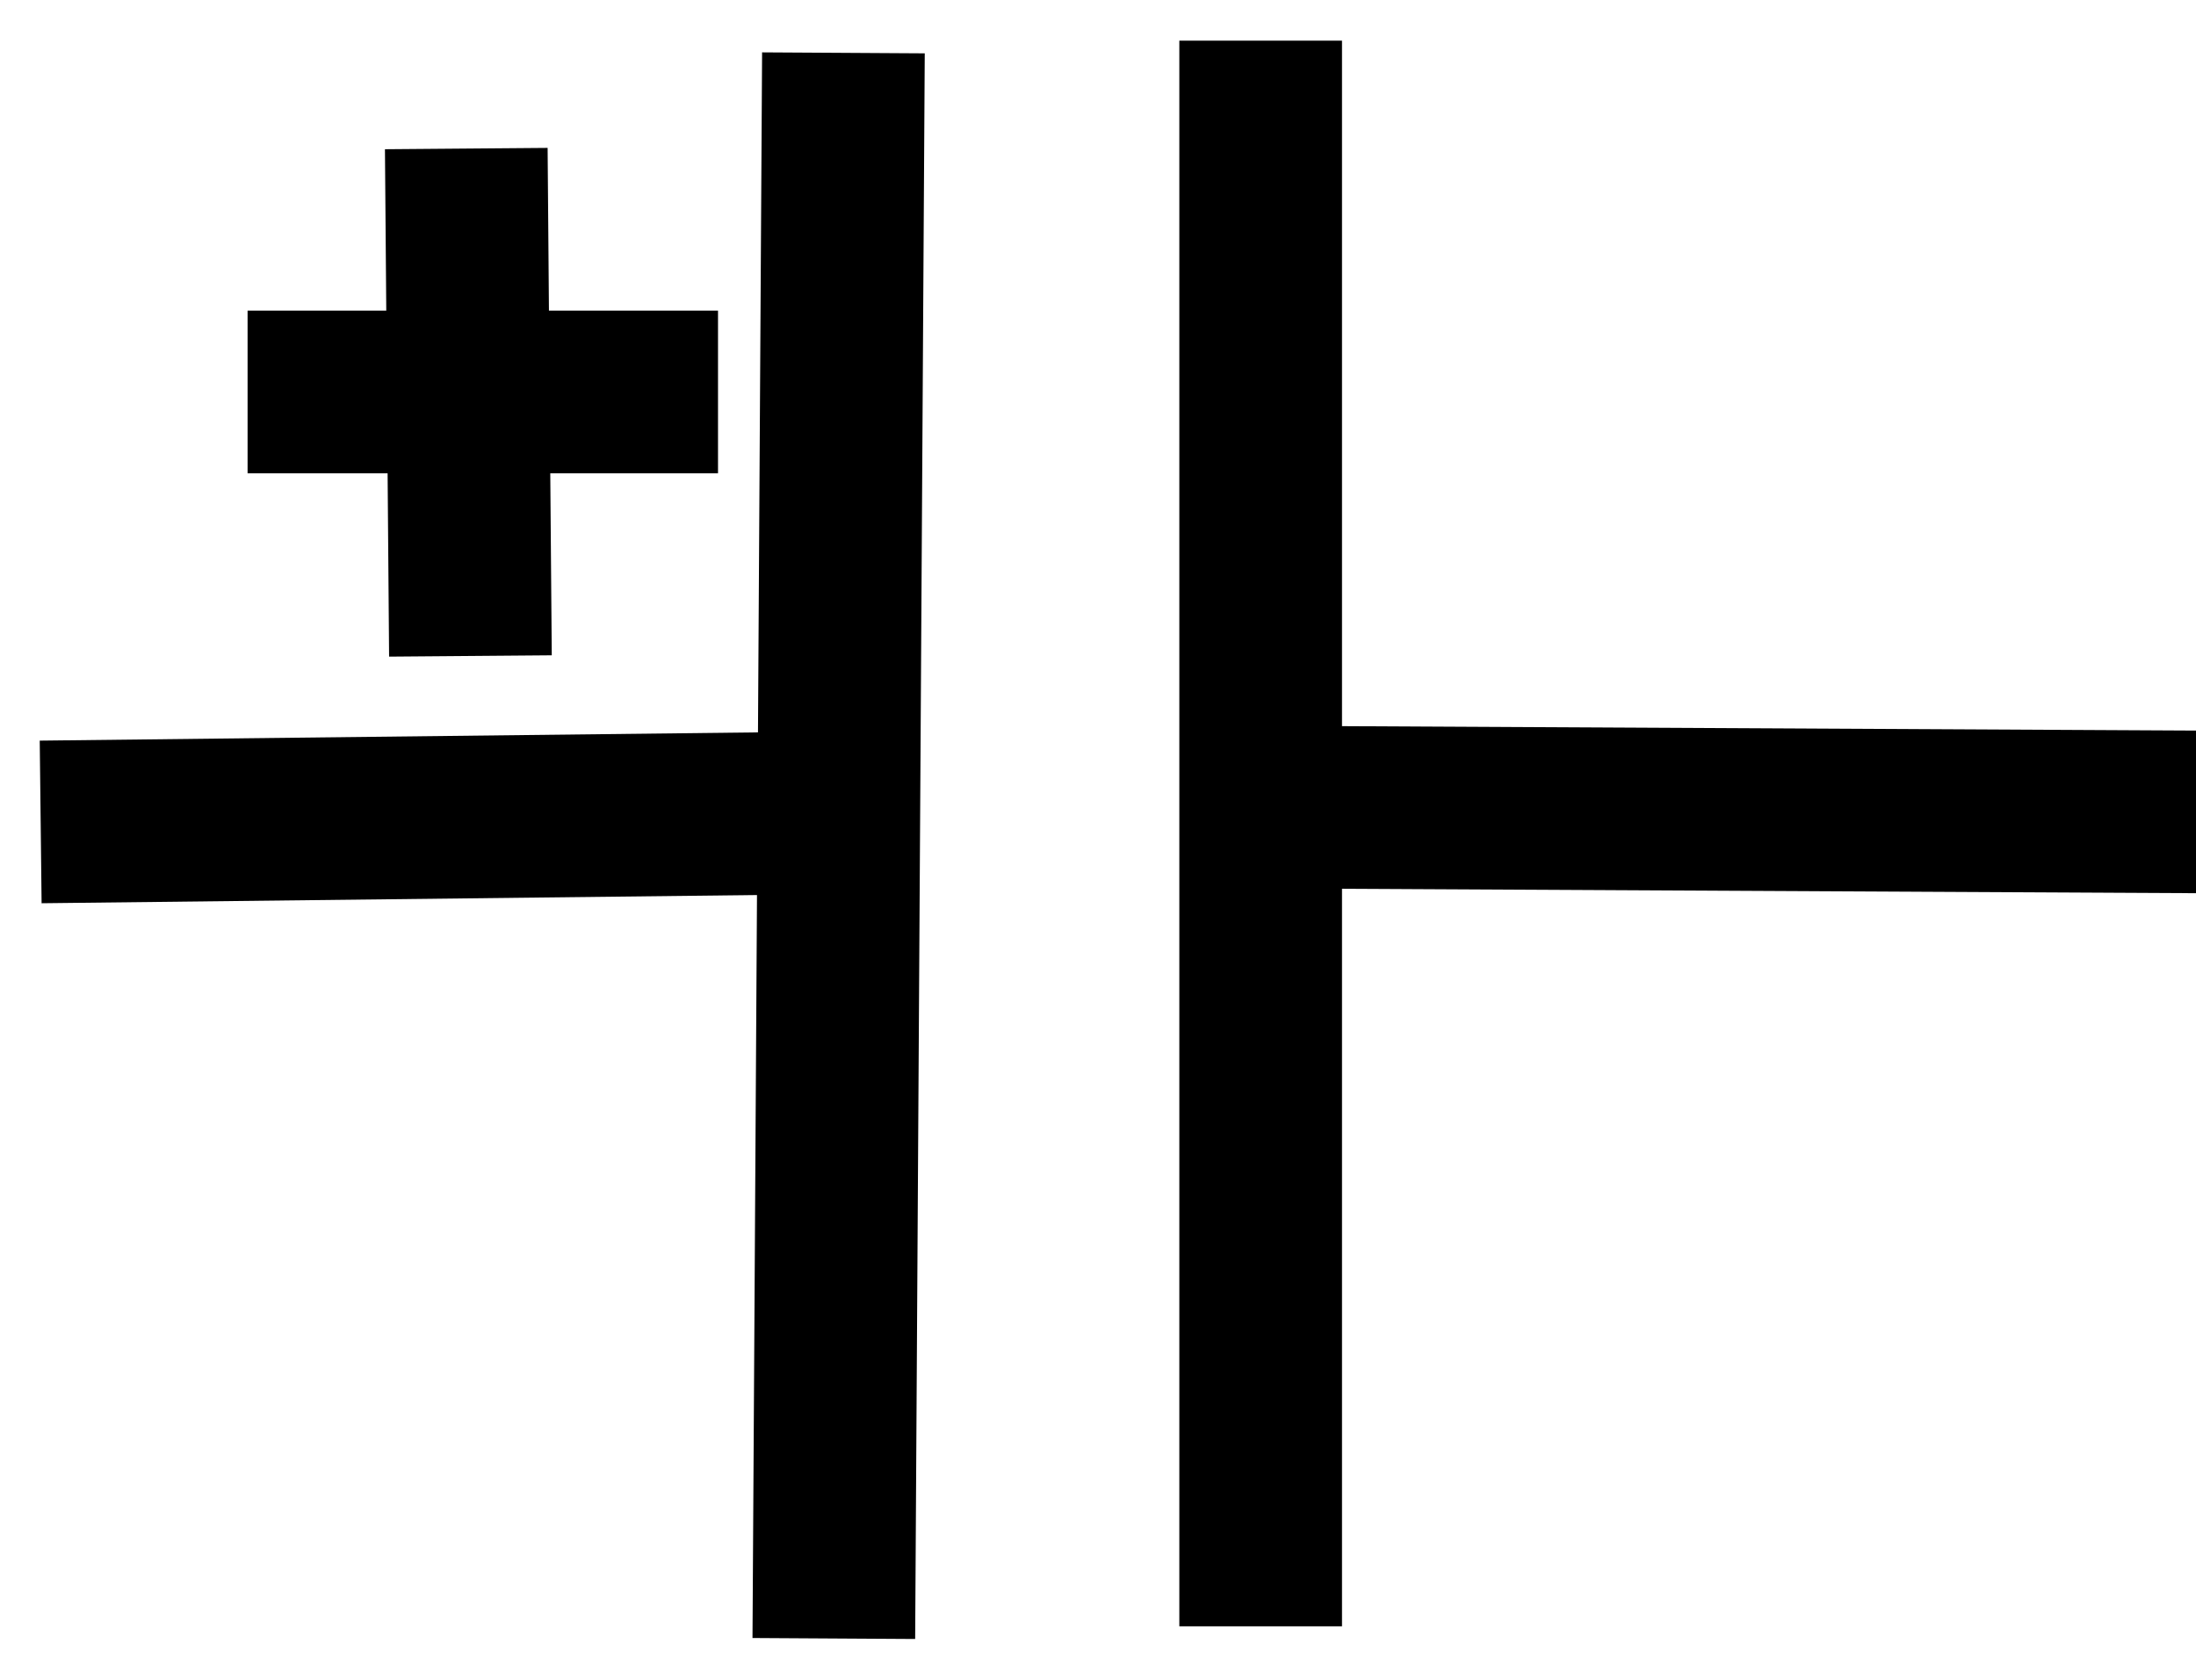
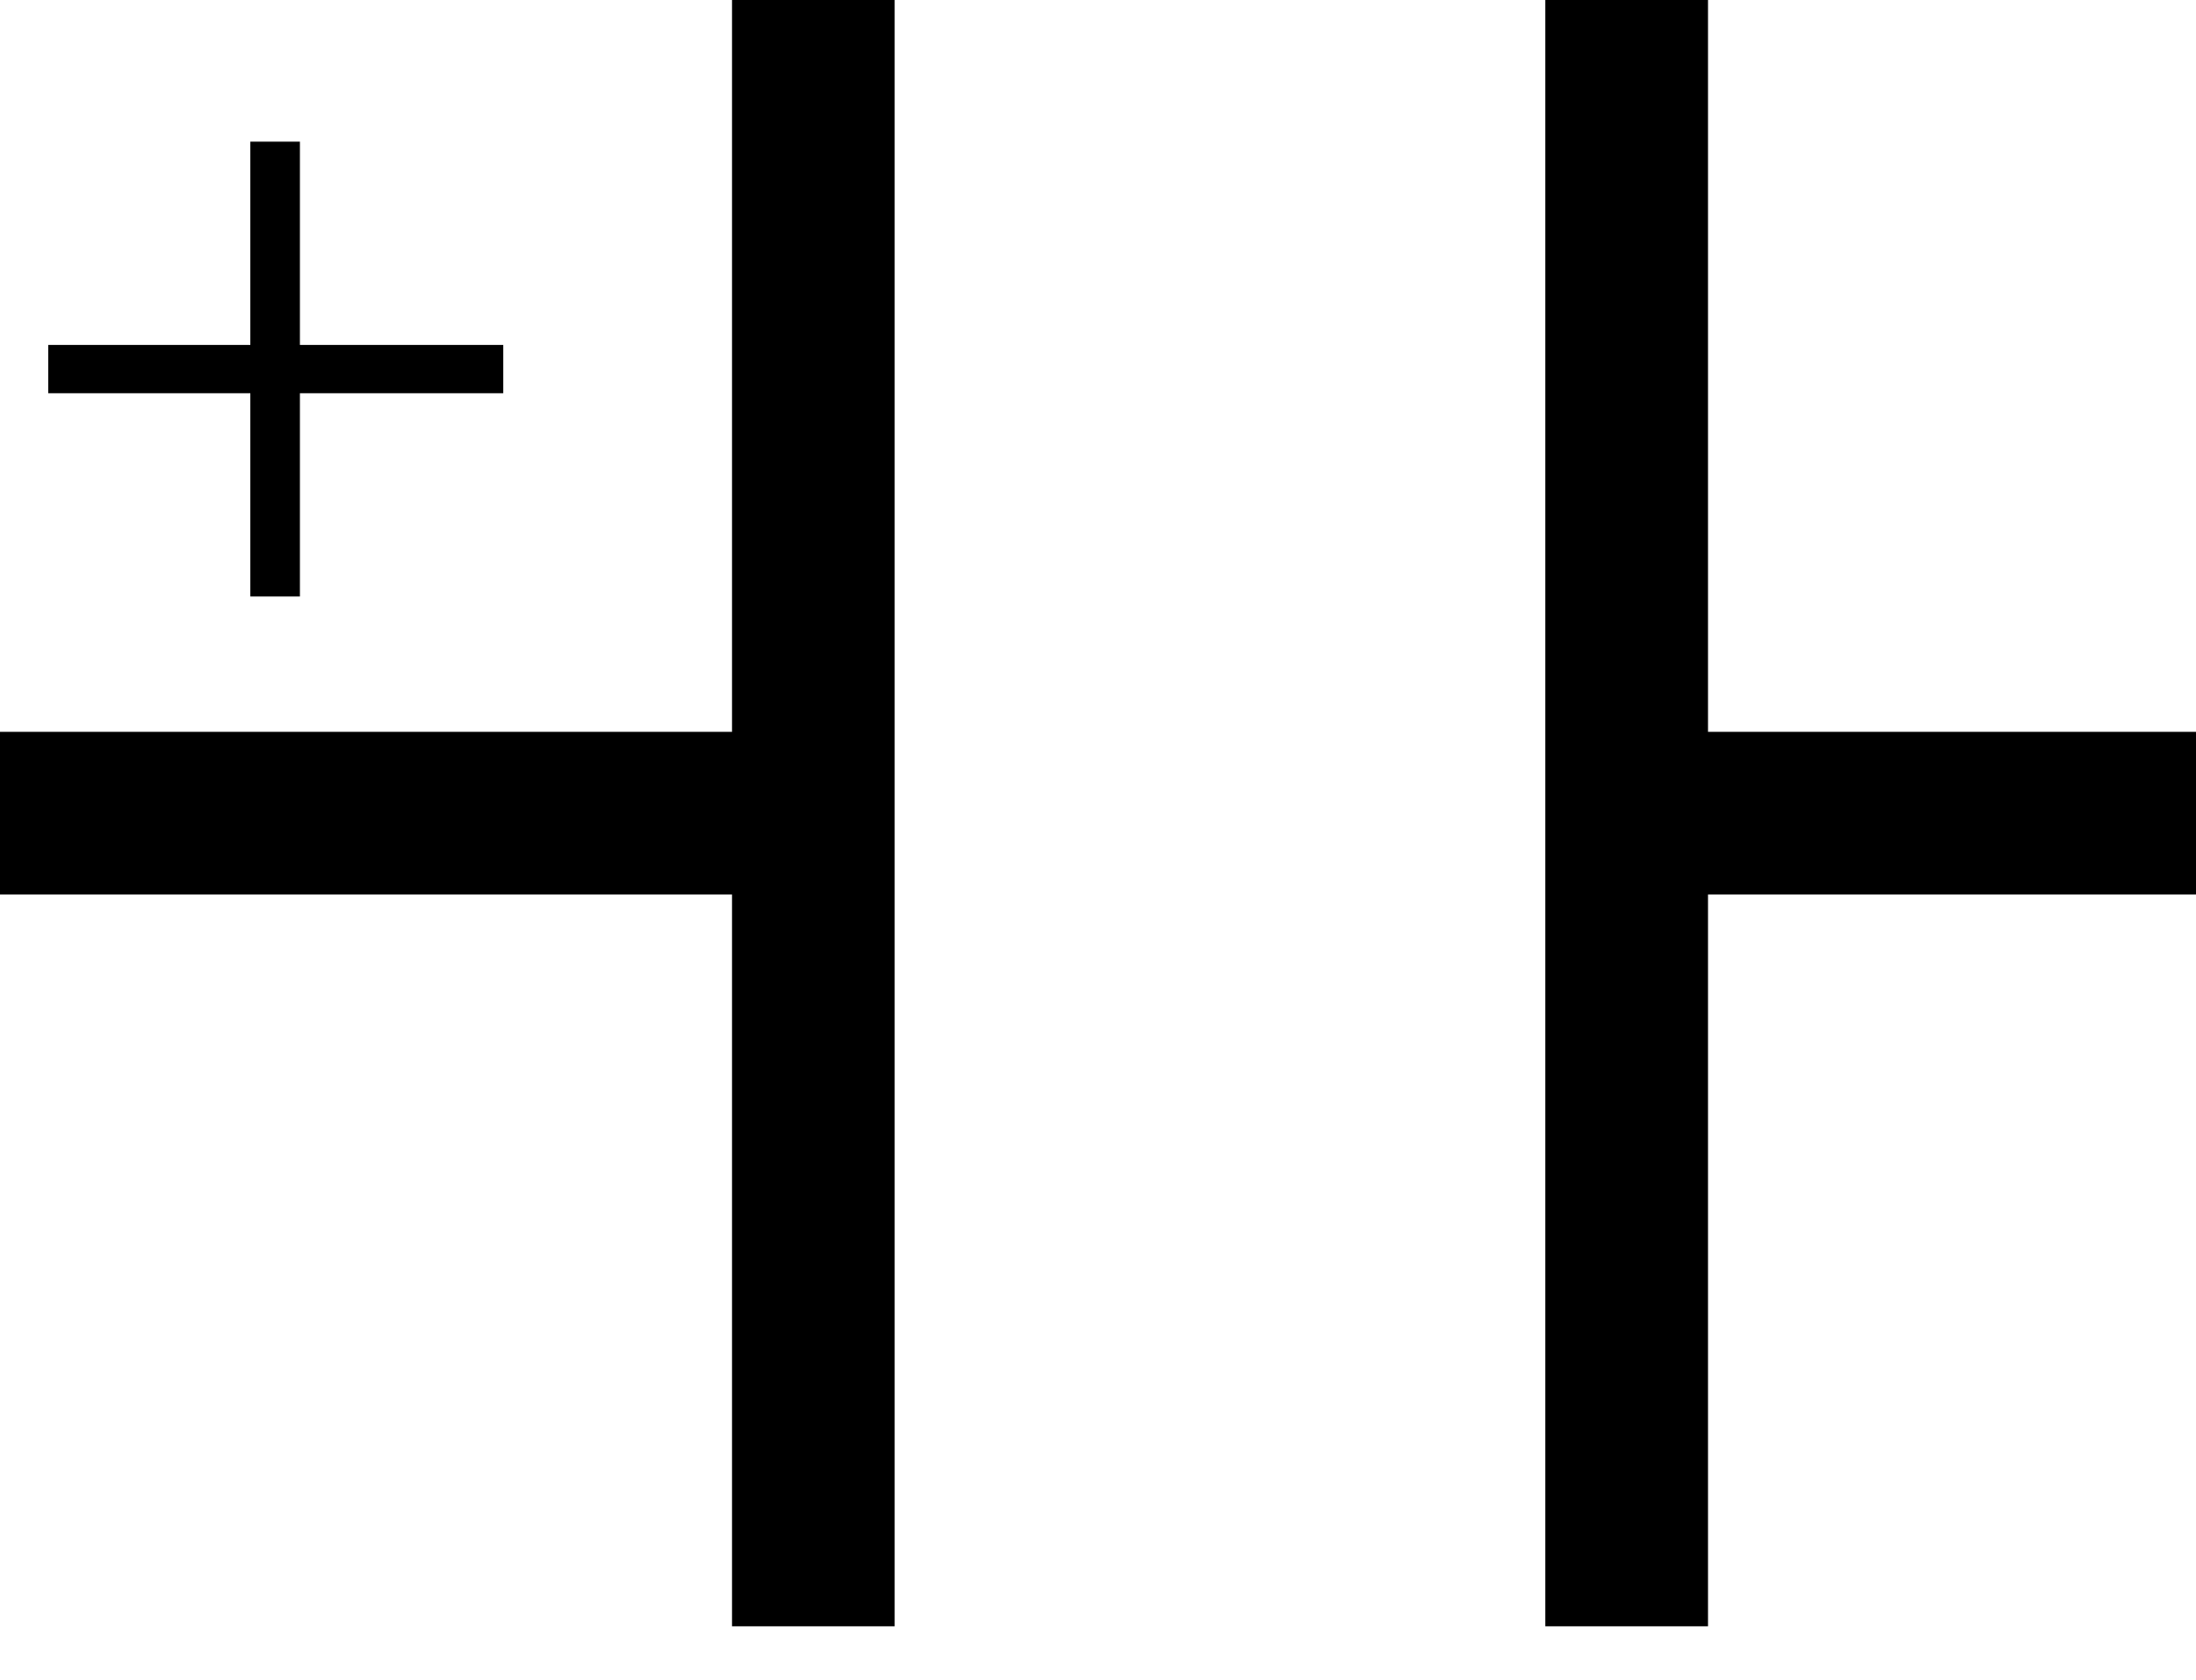
<svg xmlns="http://www.w3.org/2000/svg" version="1.0" width="27" height="20.65">
-   <defs>
- </defs>
  <g connects="0,10;30,10" stroke="black" stroke-width="2px" id="C">
-     <path d="M 10.37,0.65 L 10.252,20.15" id="path3412" />
-     <path d="M 15.5,0.5 L 15.5,20" id="path3414" />
-     <path d="M 15.5,9.925 L 30,10" id="path3420" />
-     <path d="M 9.898,10 L 0.5,10.108" id="path3422" />
-     <path d="M 3.044,4.82 L 8.828,4.82" id="path2162" />
-     <path d="M 5.784,8.067 L 5.733,1.827" id="path2164" />
+     <path d="M 10,0 10,20" id="path3412" />
+     <path d="m 20,0 0,20" id="path3414" />
+     <path d="m 20,10 10,0" id="path3420" />
+     <path d="M 10,10 0,10" id="path3422" />
+     <text x="0" y="8.526" id="text5025" font-size="12px" stroke-width="0px">+</text>
  </g>
</svg>
